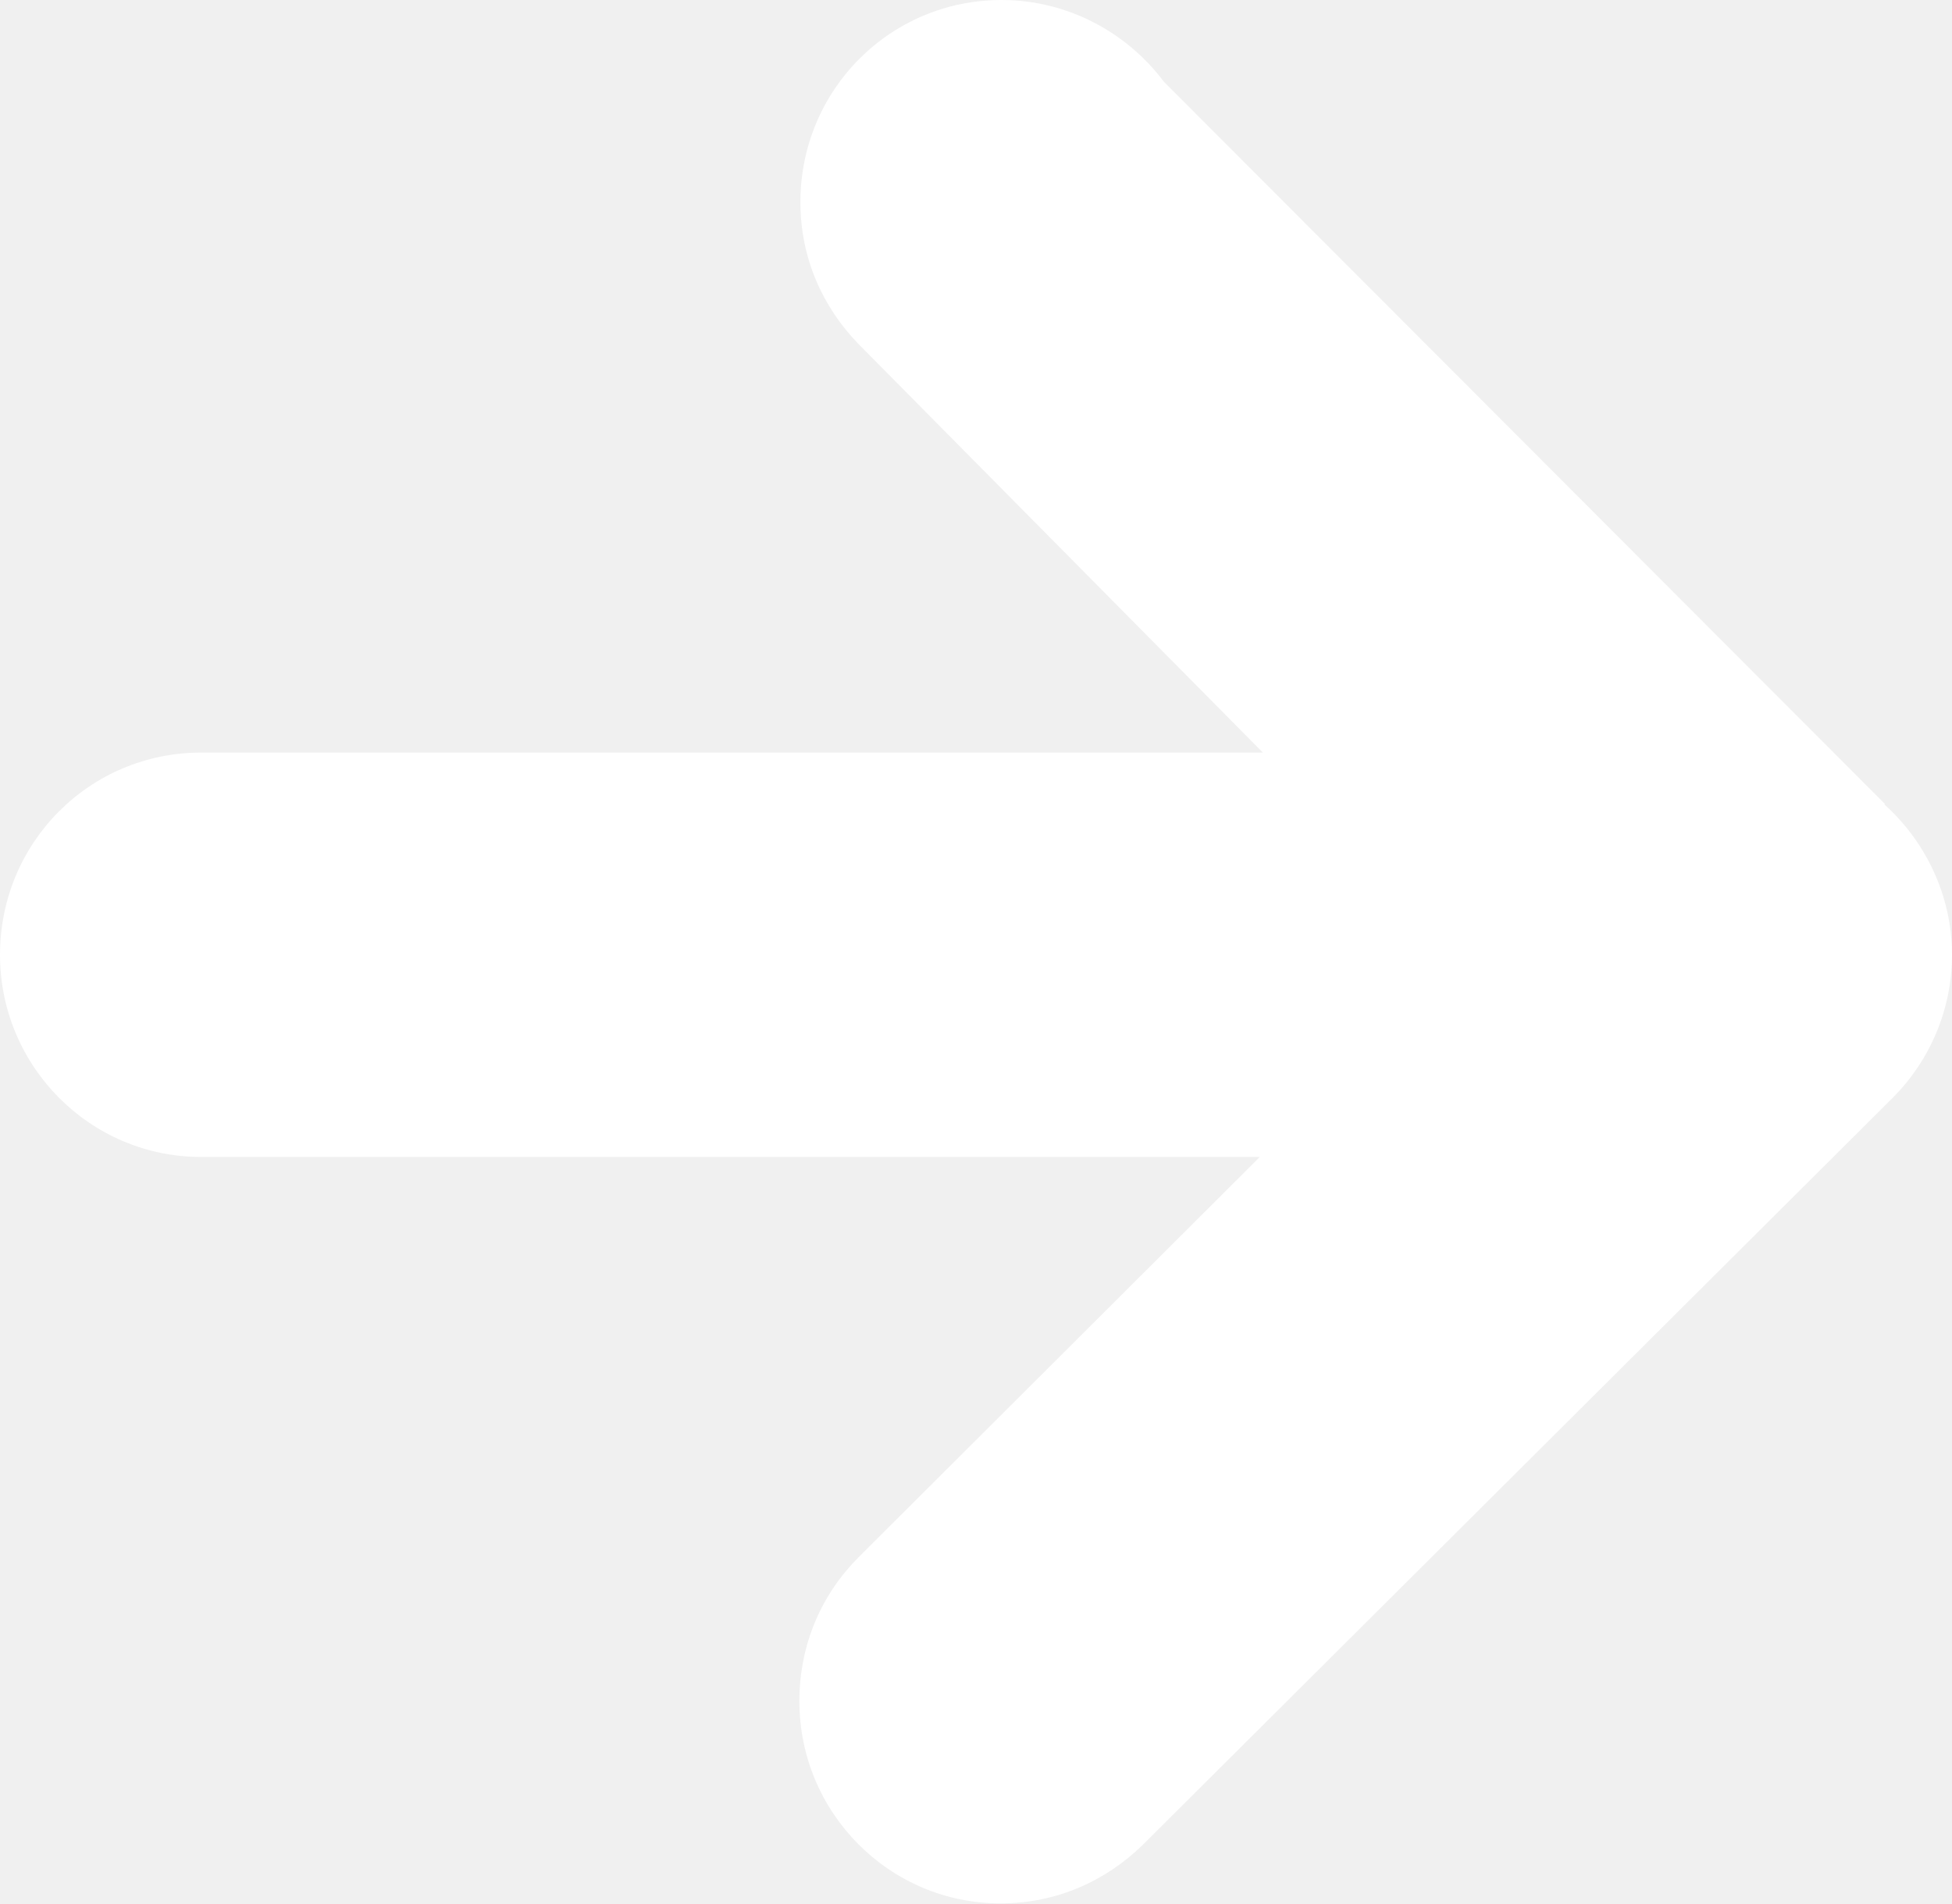
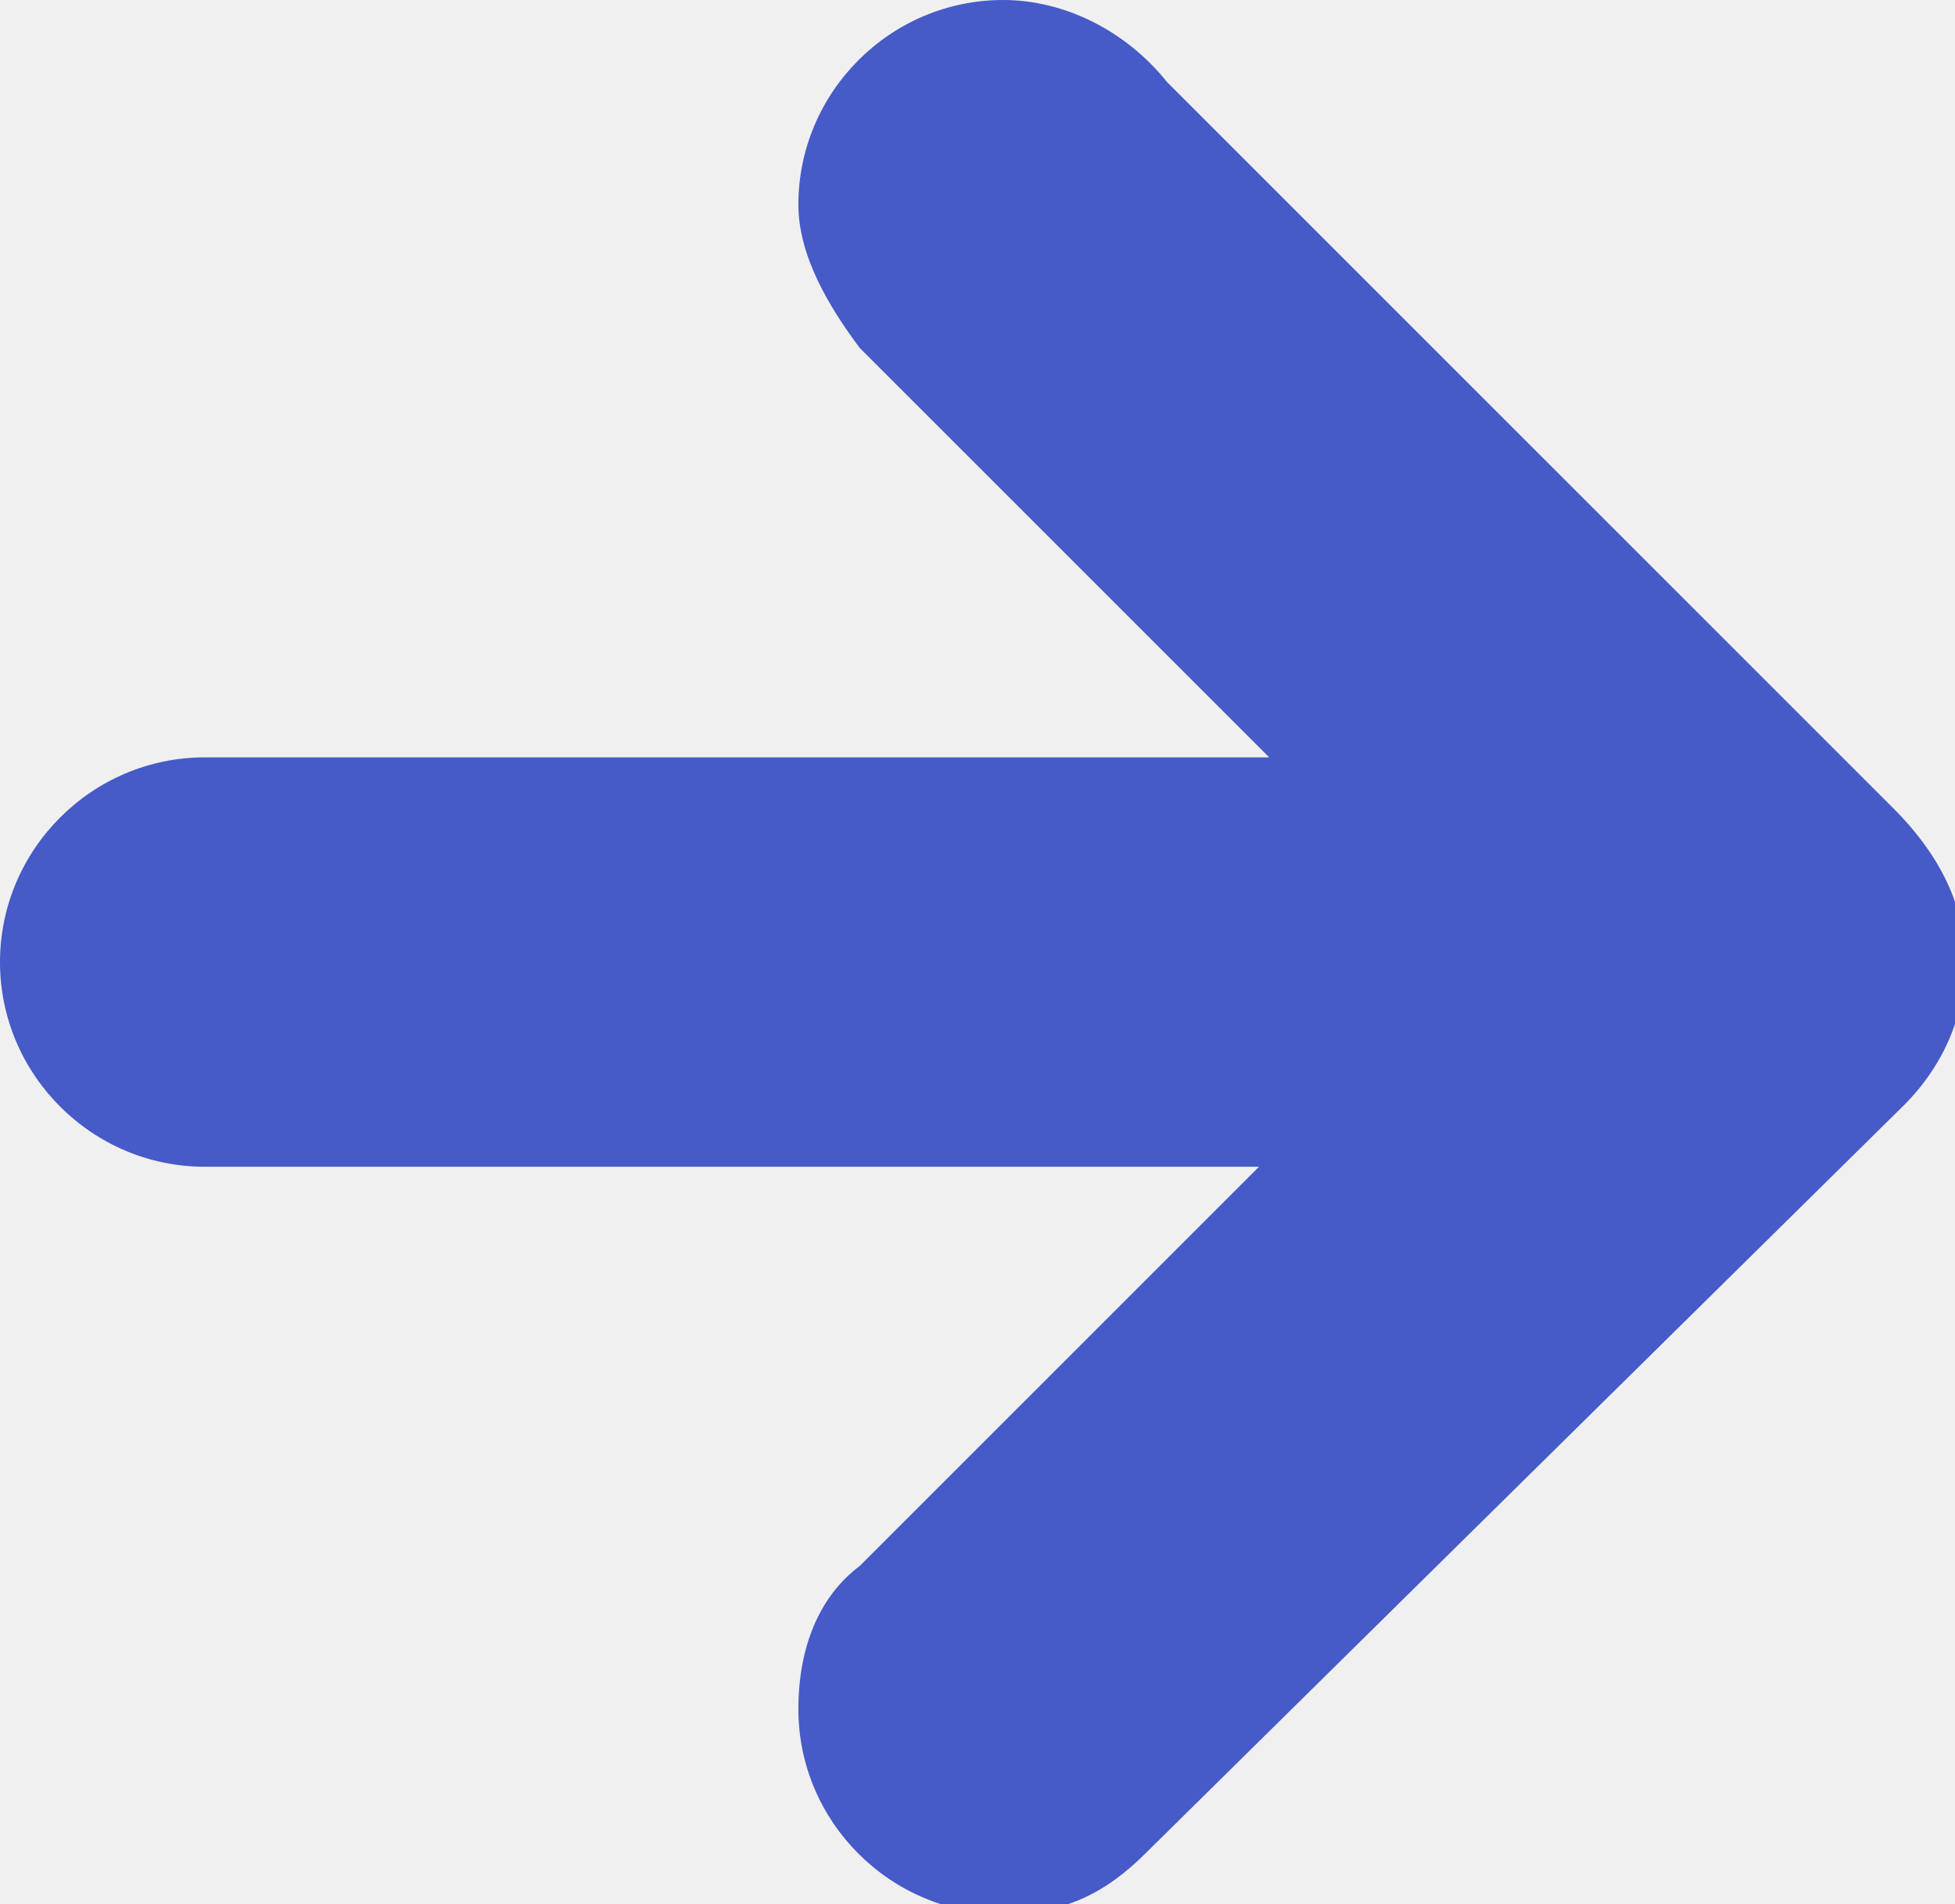
- <svg xmlns="http://www.w3.org/2000/svg" version="1.1" id="Layer_1" x="0px" y="0px" viewBox="0 0 19.12 18.64" style="enable-background:new 0 0 19.12 18.64;" xml:space="preserve">
+ <svg xmlns="http://www.w3.org/2000/svg" version="1.1" id="Layer_1" x="0px" y="0px" viewBox="0 0 19.1 18.6" style="enable-background:new 0 0 19.1 18.6;" xml:space="preserve">
  <style type="text/css">
- 	.st0{fill-rule:evenodd;clip-rule:evenodd;fill:#FFFFFF;}
+ 	.st0{fill-rule:evenodd;clip-rule:evenodd;fill:#465AC8;}
</style>
-   <path class="st0" d="M11.19,18.07L11.19,18.07c-0.36,0.35-0.84,0.57-1.39,0.57c-1.09,0-1.97-0.89-1.97-1.98  c0-0.56,0.22-1.05,0.58-1.41l3.93-3.92H1.97C0.88,11.33,0,10.44,0,9.35c0-1.1,0.88-1.98,1.97-1.98h10.4l-3.96-4l0,0  C8.06,3.01,7.84,2.53,7.84,1.98C7.84,0.88,8.72,0,9.81,0c0.65,0,1.23,0.32,1.59,0.8l0,0l7.06,7.07v0.01  c0.4,0.36,0.66,0.89,0.66,1.47c0,0.54-0.22,1.04-0.58,1.4L11.19,18.07z" />
+   <path class="st0" d="M11.2,18.1L11.2,18.1c-0.4,0.4-0.8,0.6-1.4,0.6c-1.1,0-2-0.9-2-2c0-0.6,0.2-1.1,0.6-1.4l3.9-3.9H2  c-1.1,0-2-0.9-2-2c0-1.1,0.9-2,2-2h10.4l-4-4l0,0C8.1,3,7.8,2.5,7.8,2c0-1.1,0.9-2,2-2c0.6,0,1.2,0.3,1.6,0.8l0,0l7.1,7.1v0  c0.4,0.4,0.7,0.9,0.7,1.5c0,0.5-0.2,1-0.6,1.4L11.2,18.1z" />
</svg>
